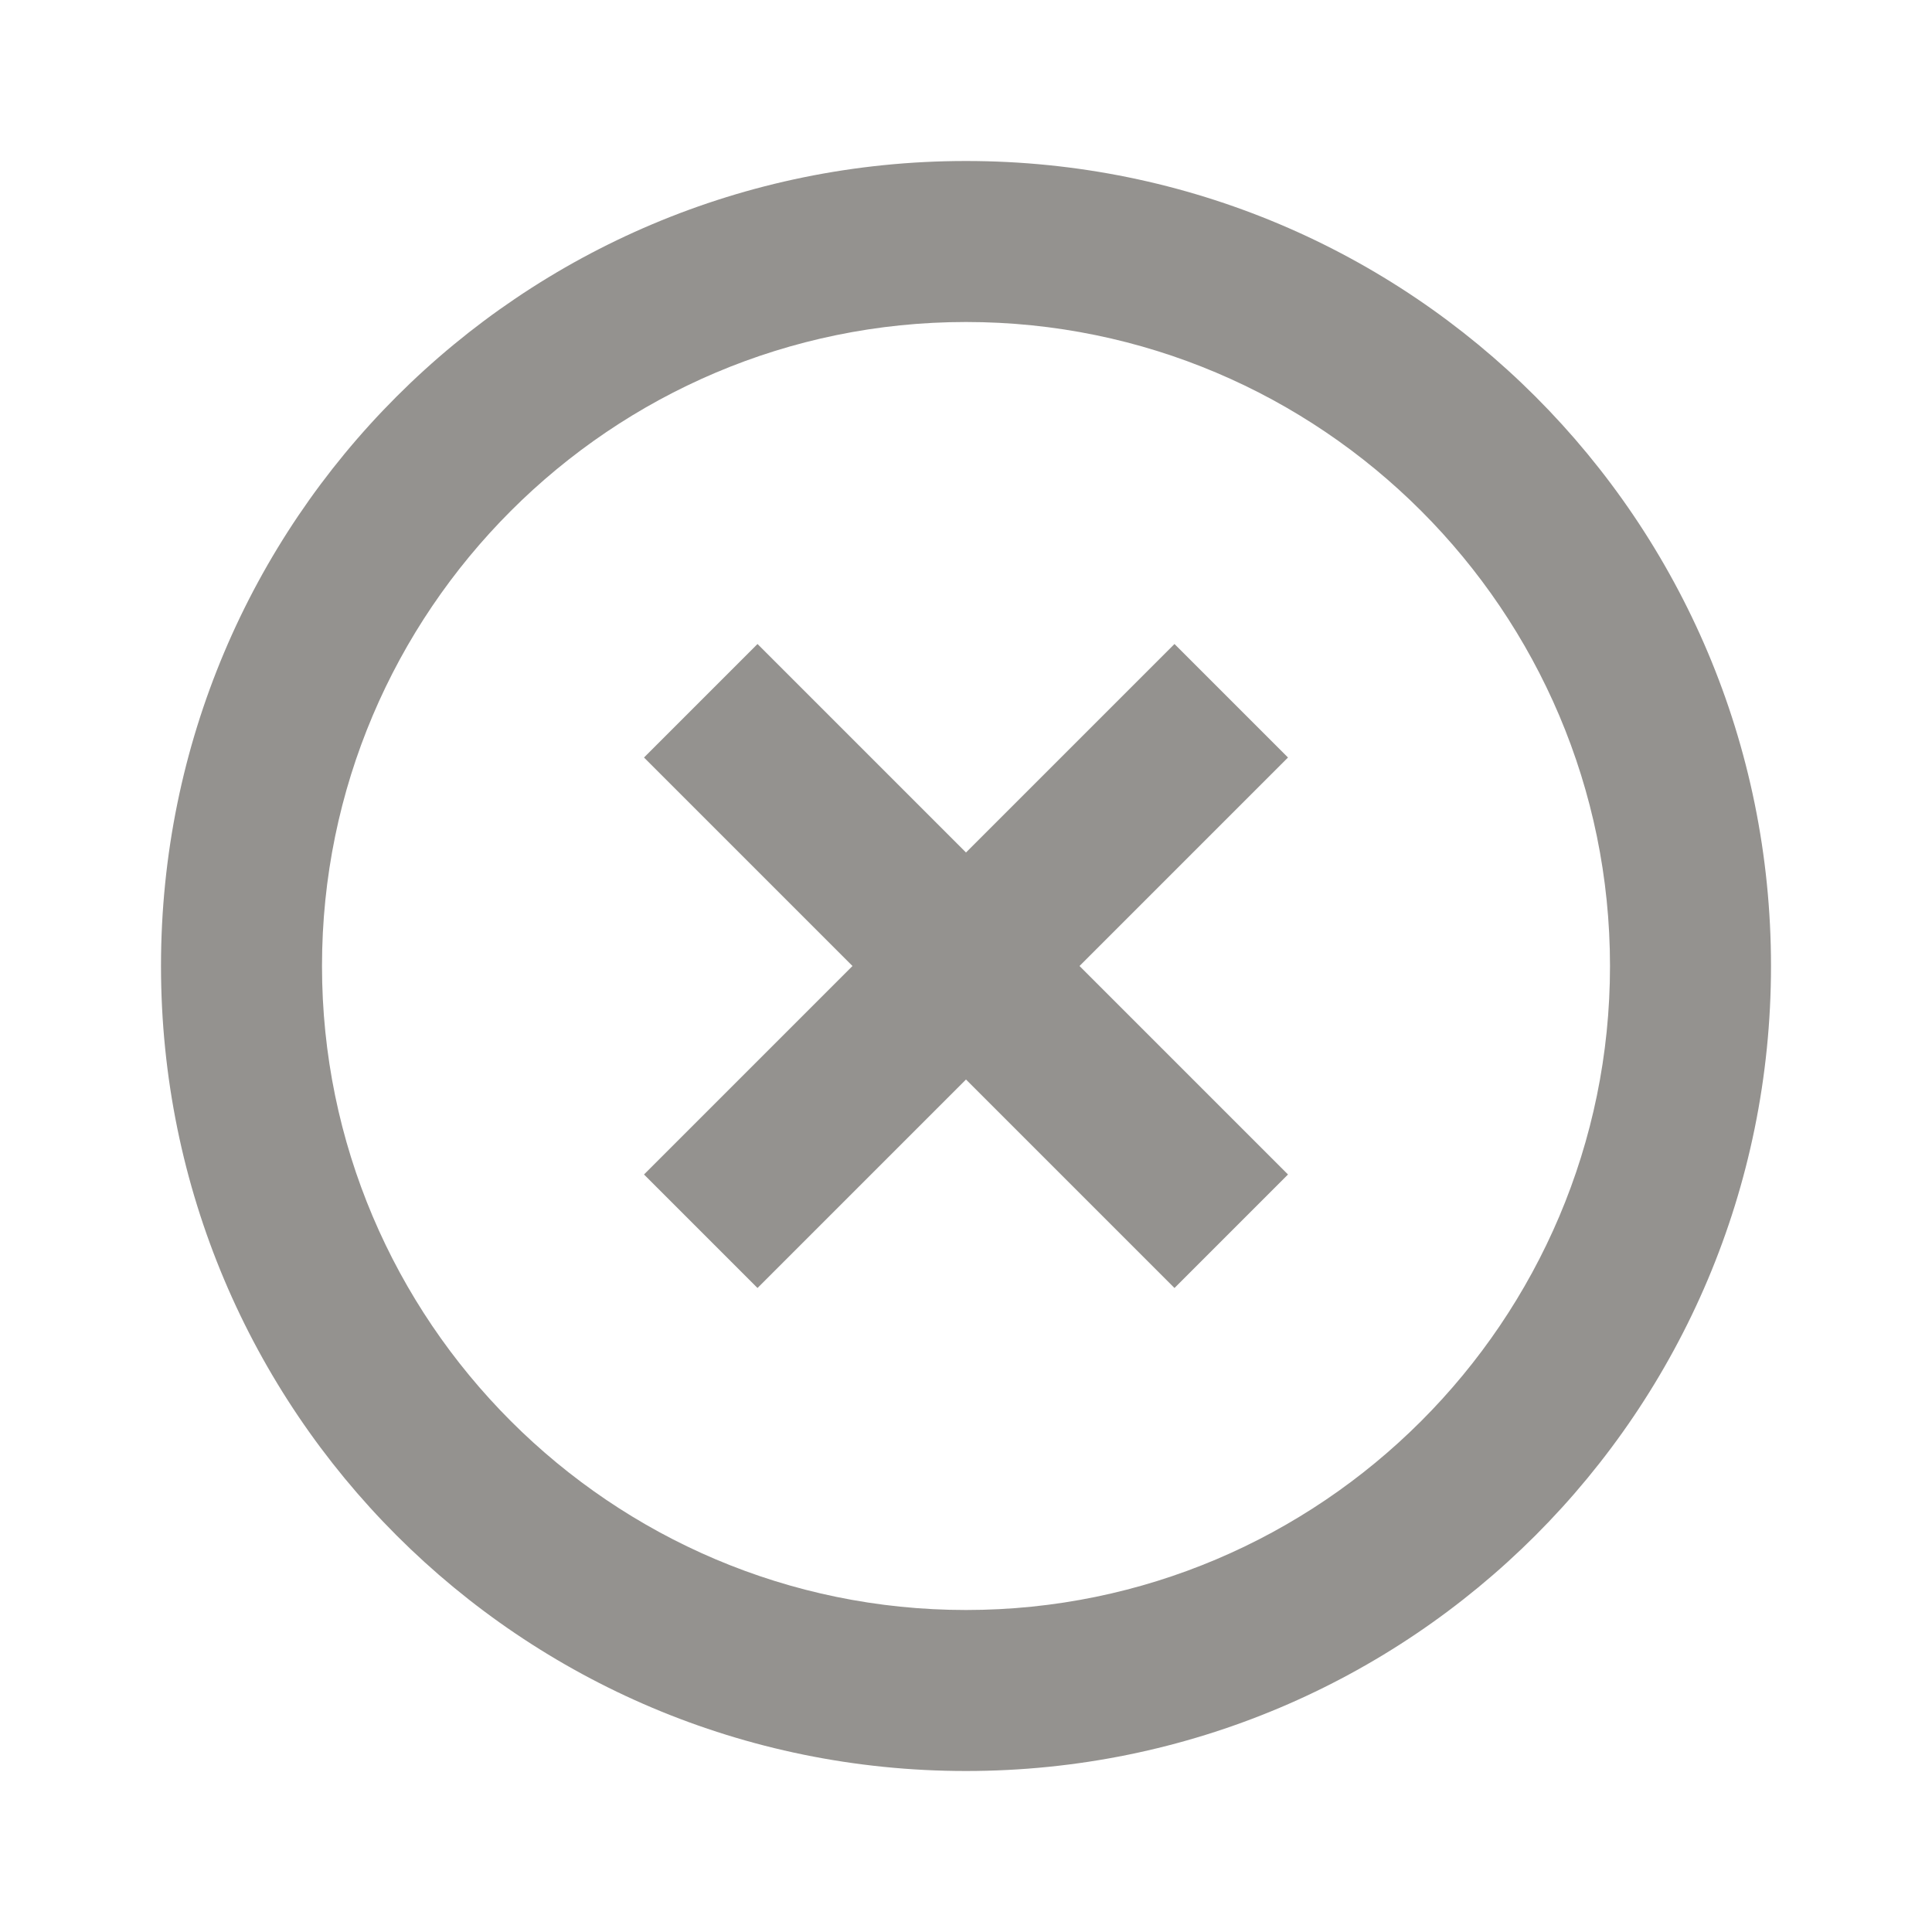
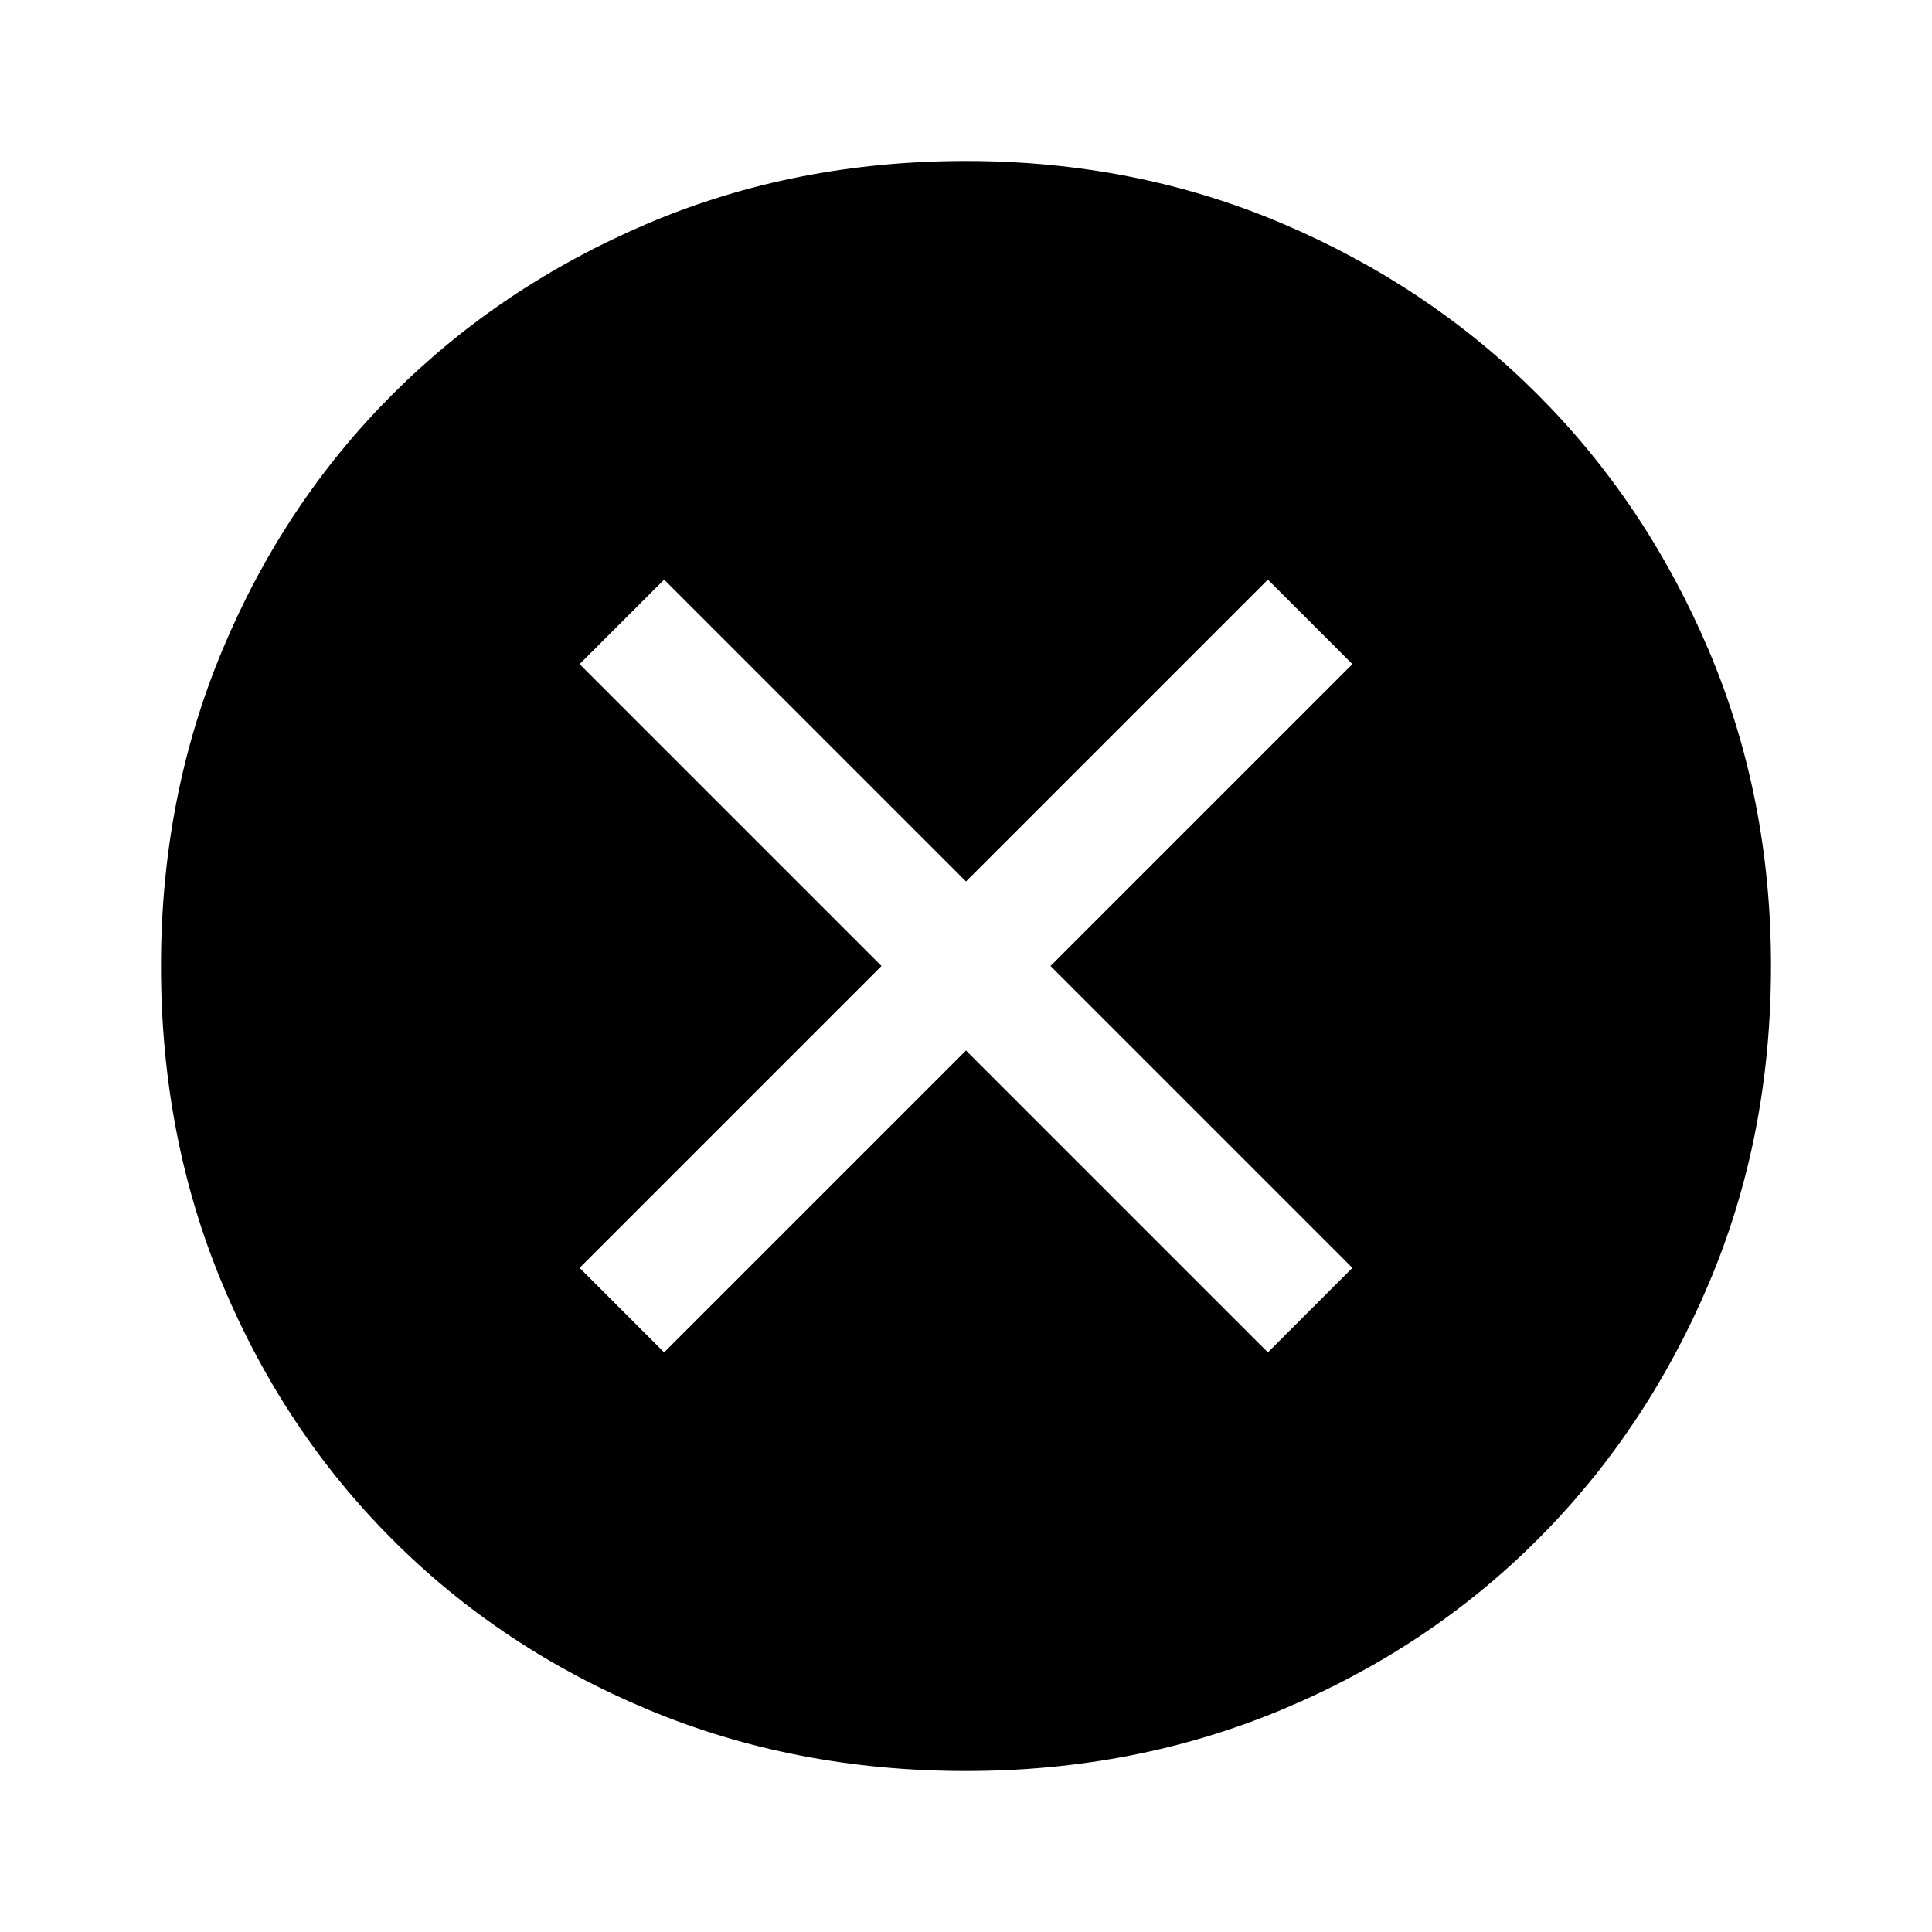
- <svg xmlns="http://www.w3.org/2000/svg" height="32px" viewBox="0 0 24 24" width="32px" fill="#94928f">
-   <path d="M0 0h24v24H0V0z" fill="none" />
-   <path d="M14.59 8L12 10.59 9.41 8 8 9.41 10.59 12 8 14.59 9.41 16 12 13.41 14.59 16 16 14.59 13.41 12 16 9.41 14.59 8zM12 2C6.47 2 2 6.47 2 12s4.47 10 10 10 10-4.47 10-10S17.53 2 12 2zm0 18c-4.41 0-8-3.59-8-8s3.59-8 8-8 8 3.59 8 8-3.59 8-8 8z" />
+ <svg xmlns="http://www.w3.org/2000/svg" height="48" width="48">
+   <path d="M24 44Q19.75 44 16.1 42.475Q12.45 40.95 9.75 38.25Q7.05 35.55 5.525 31.9Q4 28.25 4 24Q4 19.8 5.525 16.15Q7.05 12.5 9.75 9.8Q12.45 7.1 16.1 5.55Q19.75 4 24 4Q28.2 4 31.85 5.55Q35.5 7.1 38.2 9.8Q40.9 12.5 42.45 16.15Q44 19.8 44 24Q44 28.25 42.45 31.9Q40.9 35.55 38.2 38.25Q35.5 40.95 31.85 42.475Q28.2 44 24 44ZM16.5 33.6 24 26.1 31.5 33.6 33.6 31.5 26.1 24 33.6 16.5 31.5 14.4 24 21.9 16.5 14.4 14.4 16.5 21.9 24 14.4 31.5Z" />
</svg>
